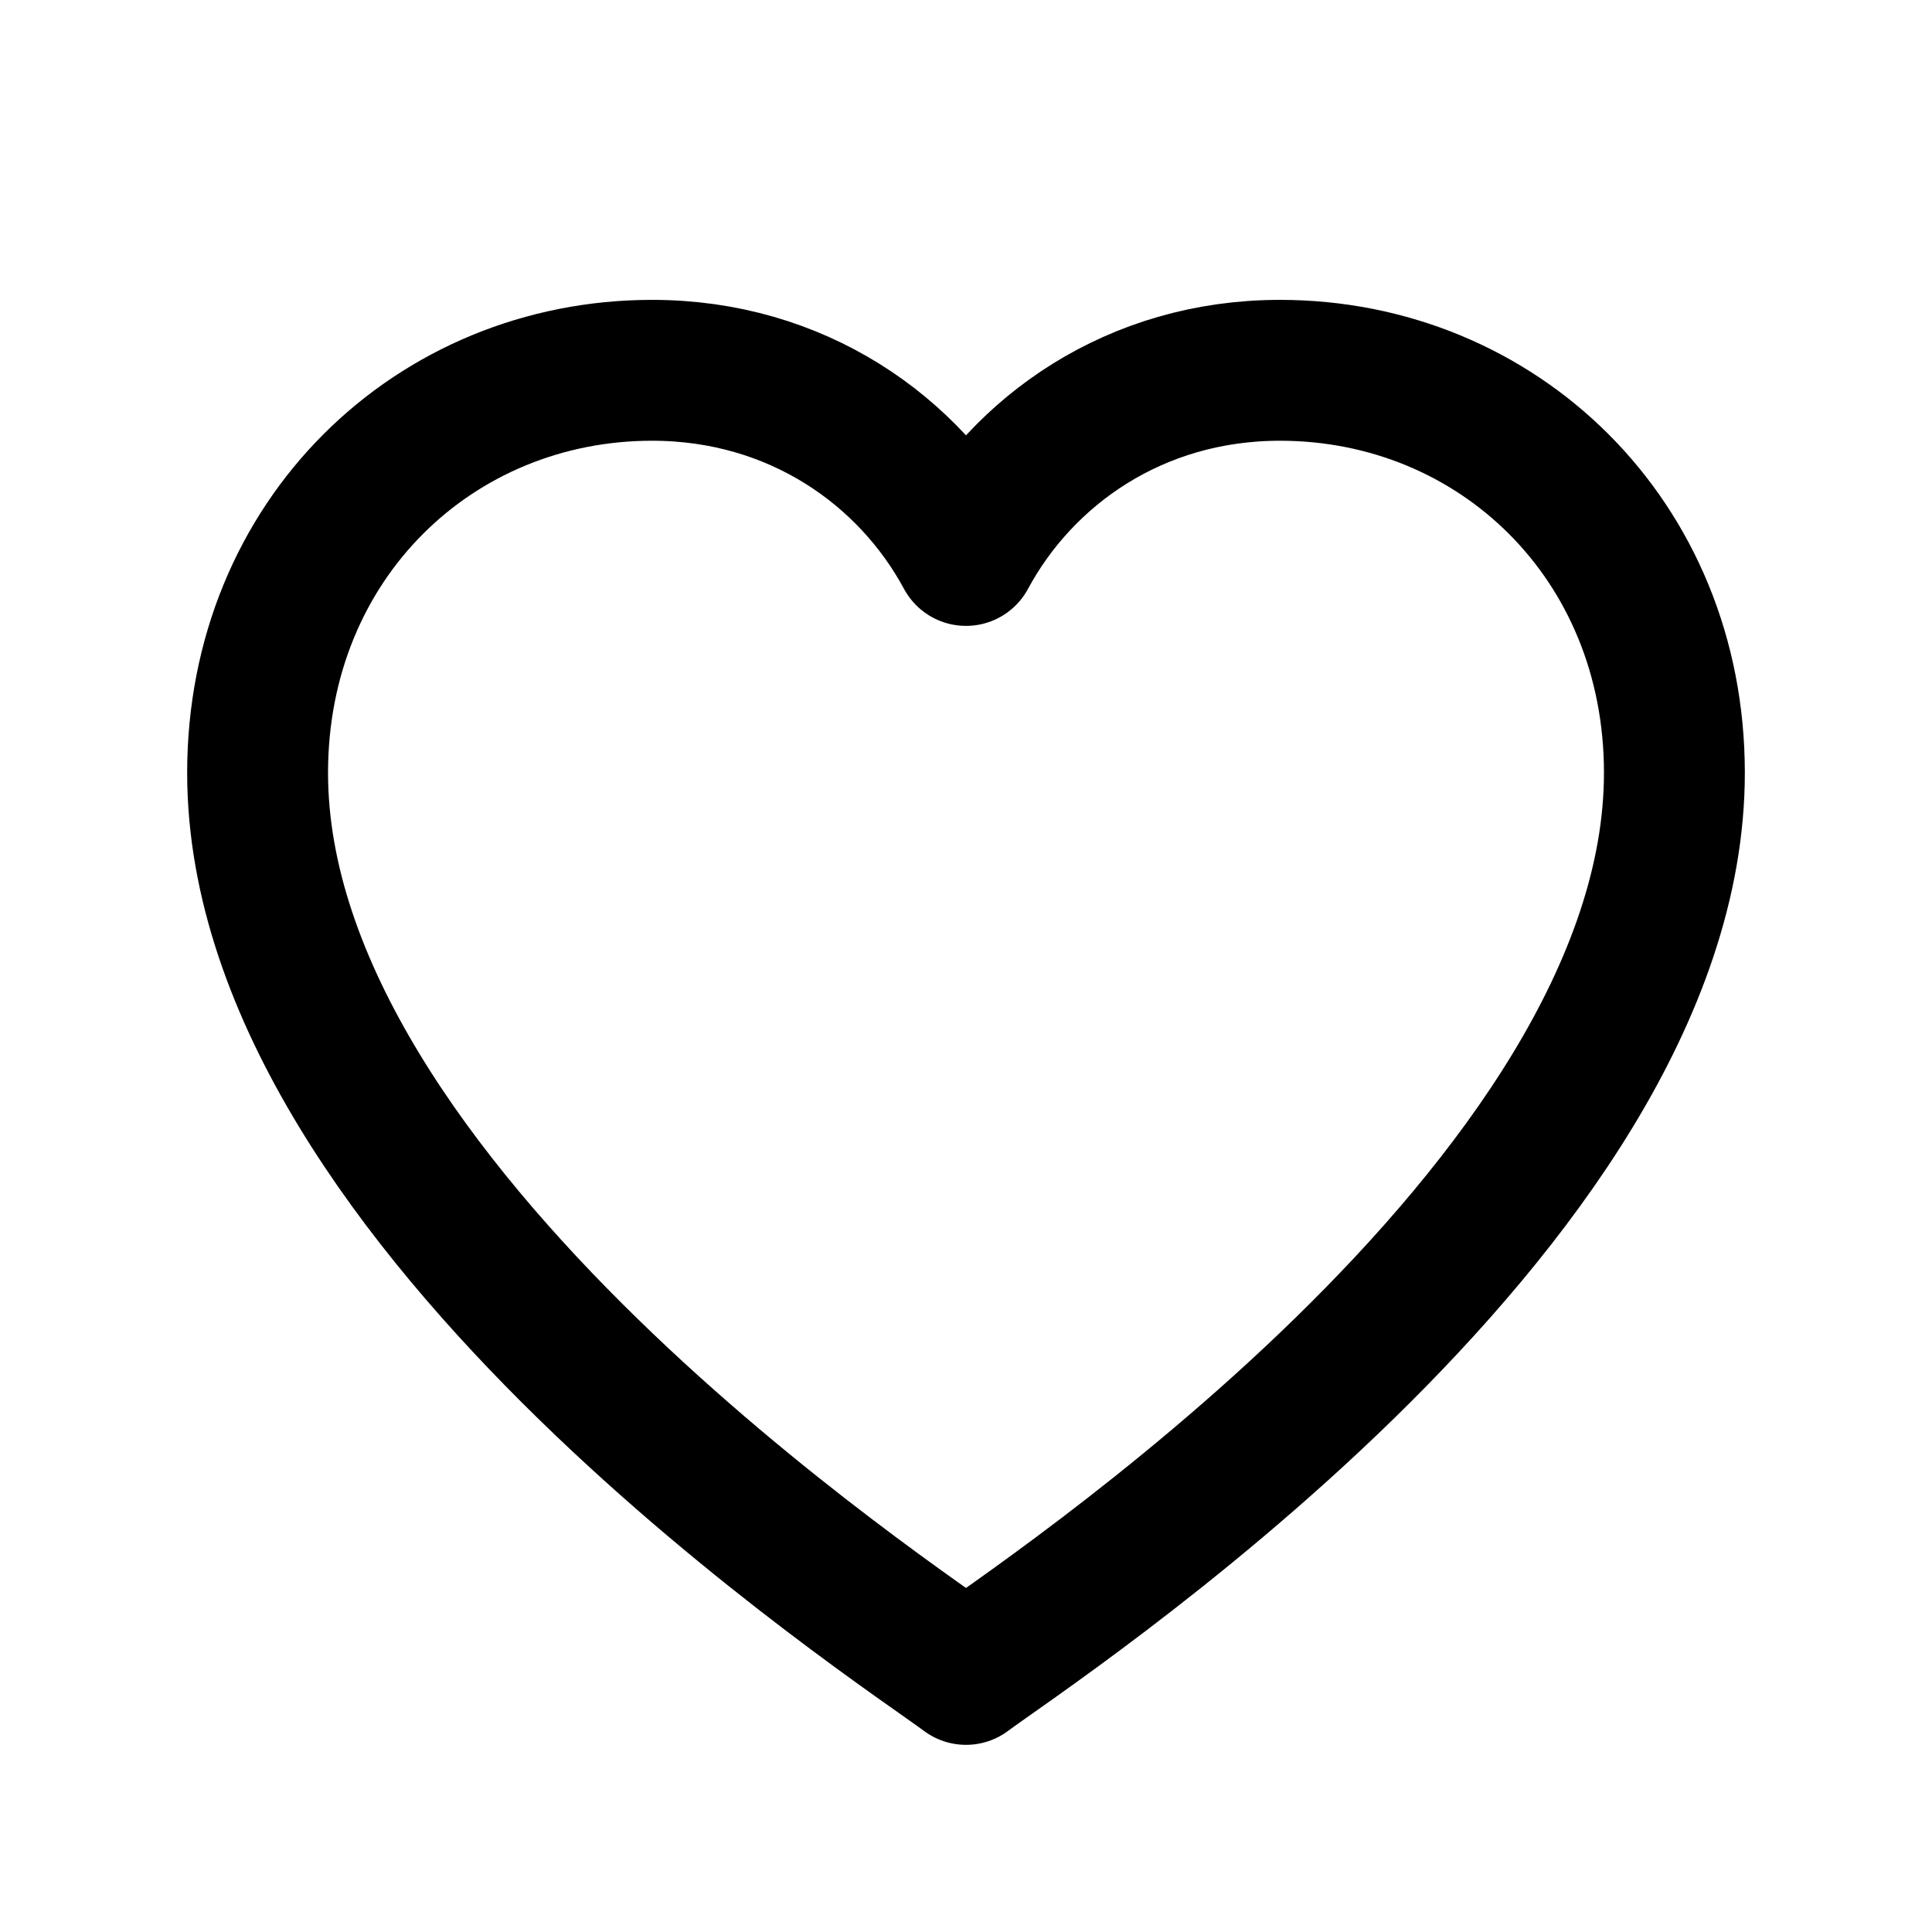
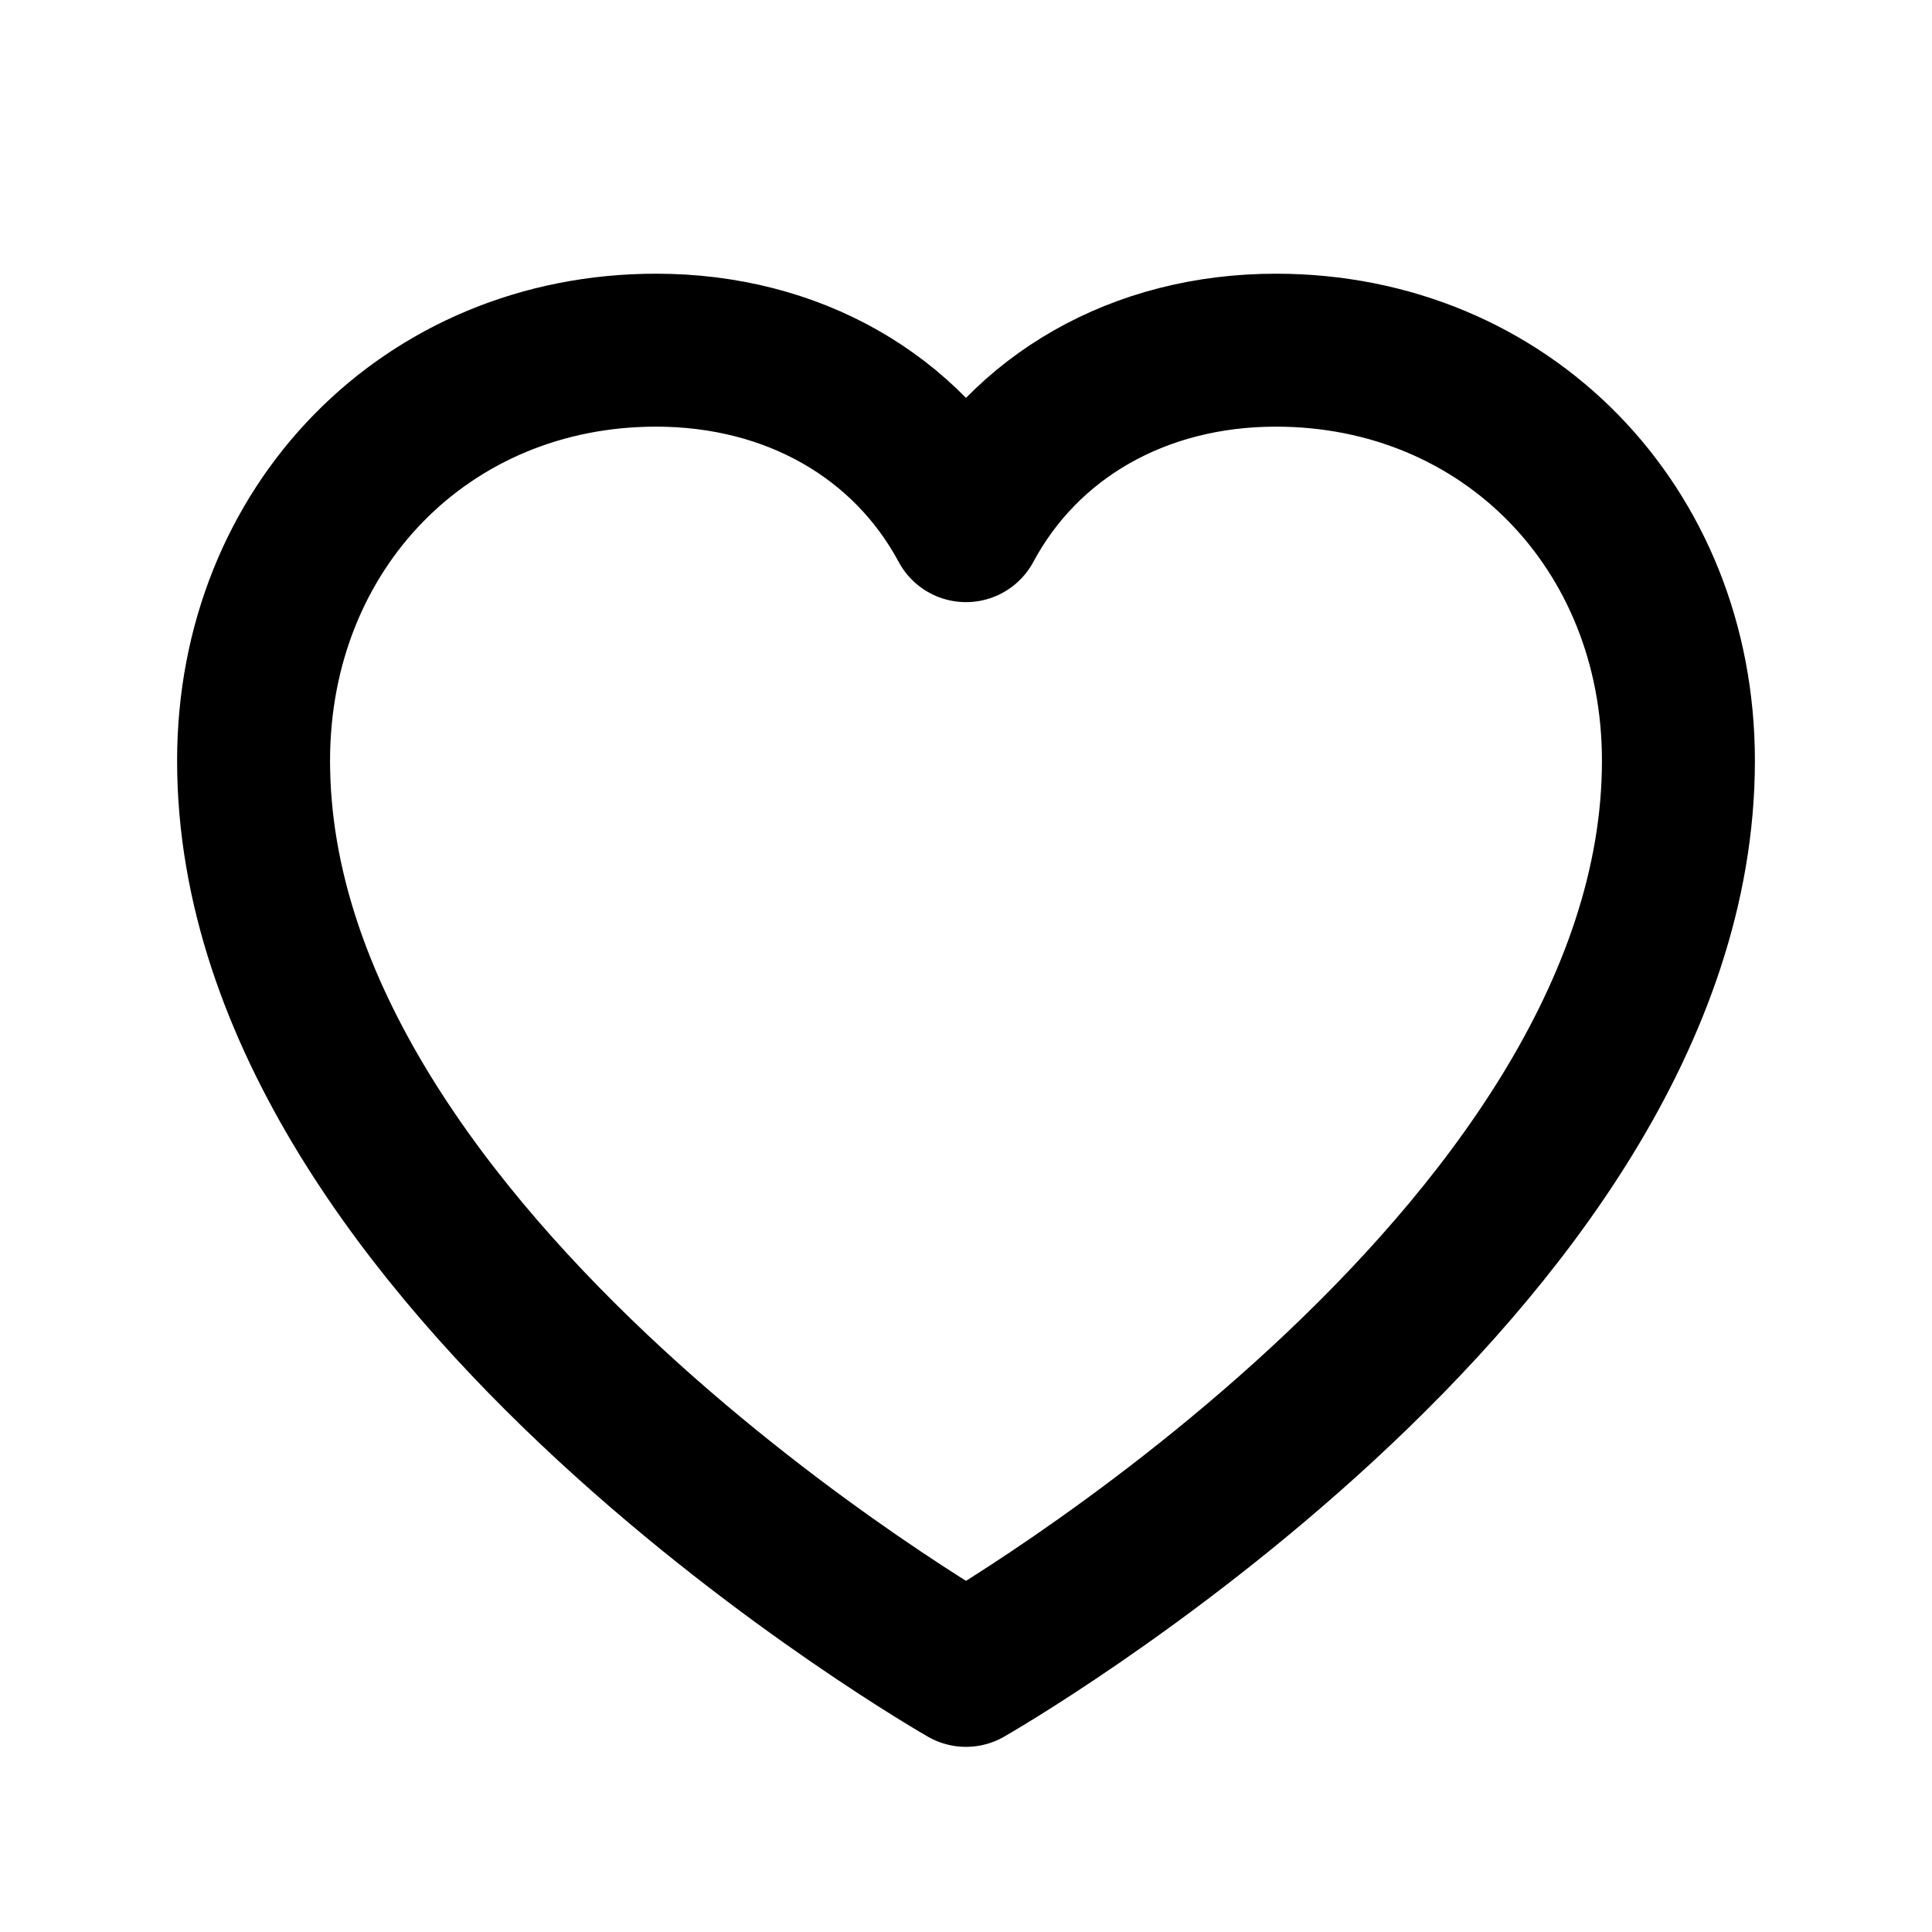
- <svg xmlns="http://www.w3.org/2000/svg" viewBox="0 0 24 24" width="24" height="24" fill="none" stroke="currentColor" stroke-width="1.75" stroke-linecap="round" stroke-linejoin="round">
-   <path d="M12 20.8c-.8-.6-8.8-5.8-8.8-11.2 0-2.9 2.2-5 4.9-5 1.8 0 3.2 1 3.9 2.3.7-1.3 2.1-2.3 3.9-2.3 2.7 0 4.9 2.1 4.9 5 0 5.4-8 10.6-8.8 11.2Z" />
+ <svg xmlns="http://www.w3.org/2000/svg" viewBox="0 0 24 24" width="24" height="24" fill="none" stroke="currentColor" stroke-width="1.9" stroke-linecap="round" stroke-linejoin="round">
+   <path d="M12 20.75S3.15 15.7 3.15 9.45c0-2.9 2.15-5.1 5-5.1 1.7 0 3.12.82 3.85 2.18.73-1.36 2.15-2.18 3.85-2.18 2.85 0 5 2.2 5 5.1 0 6.25-8.85 11.3-8.85 11.3Z" />
</svg>
